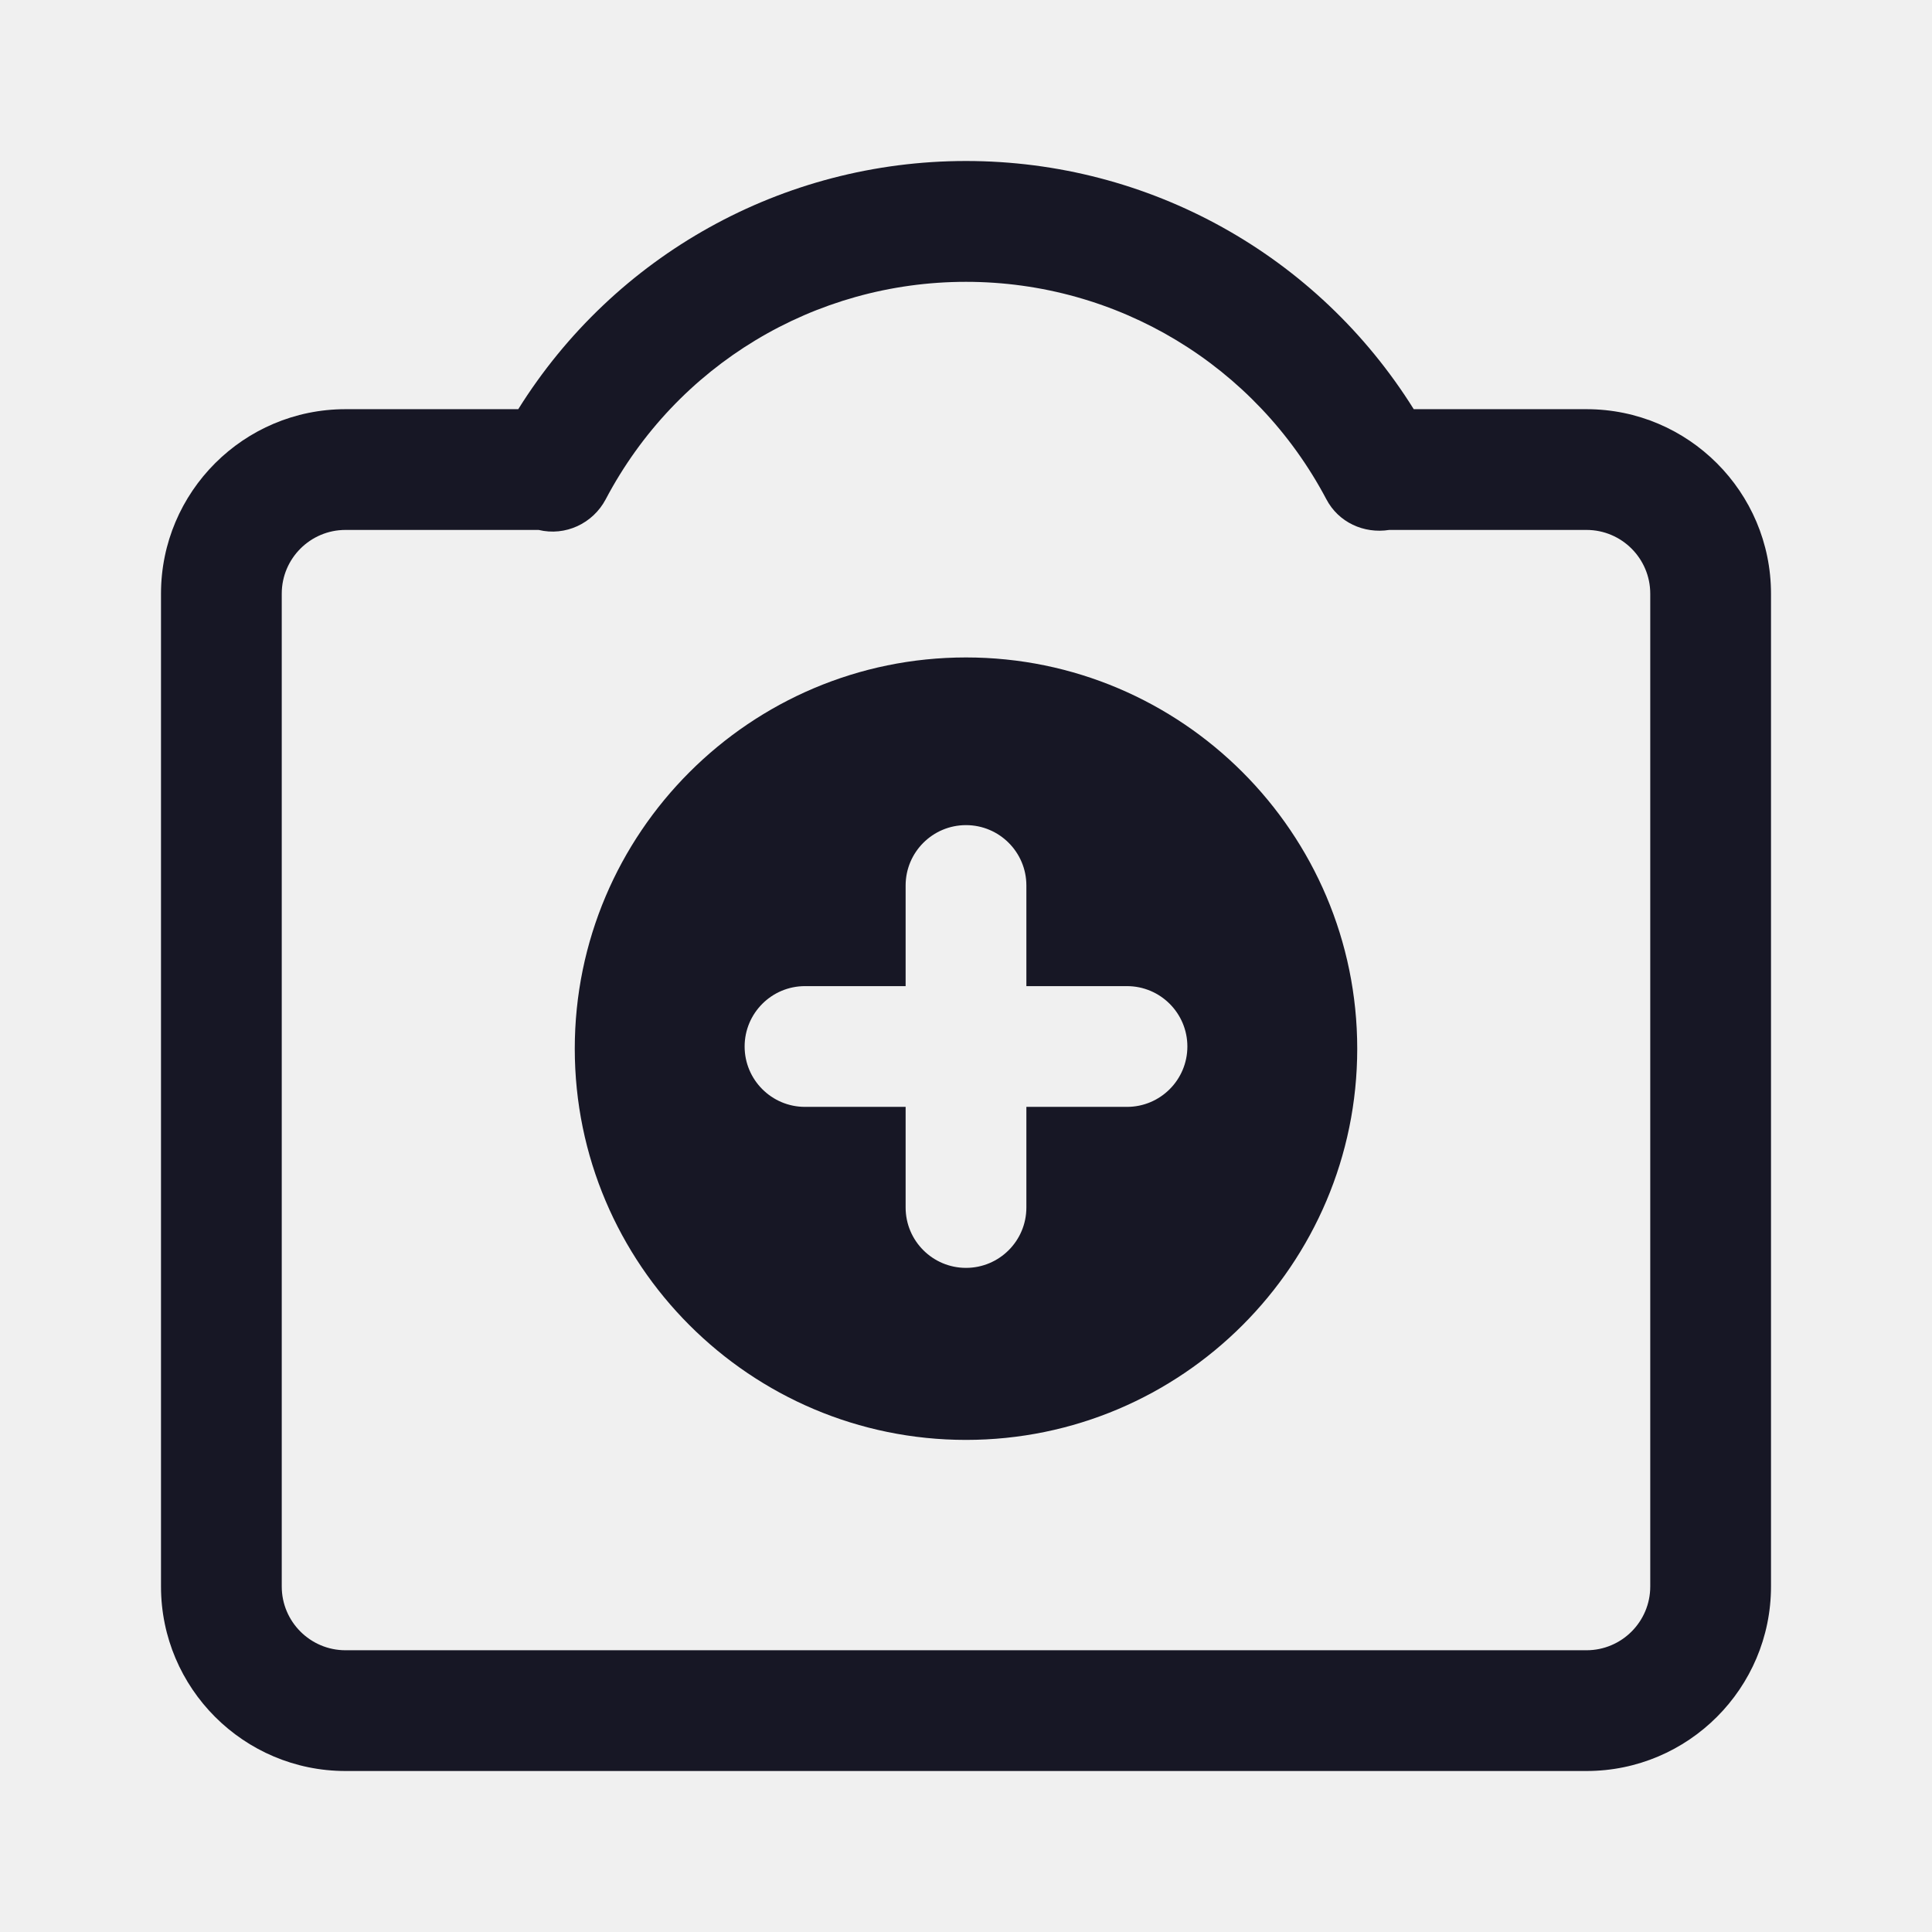
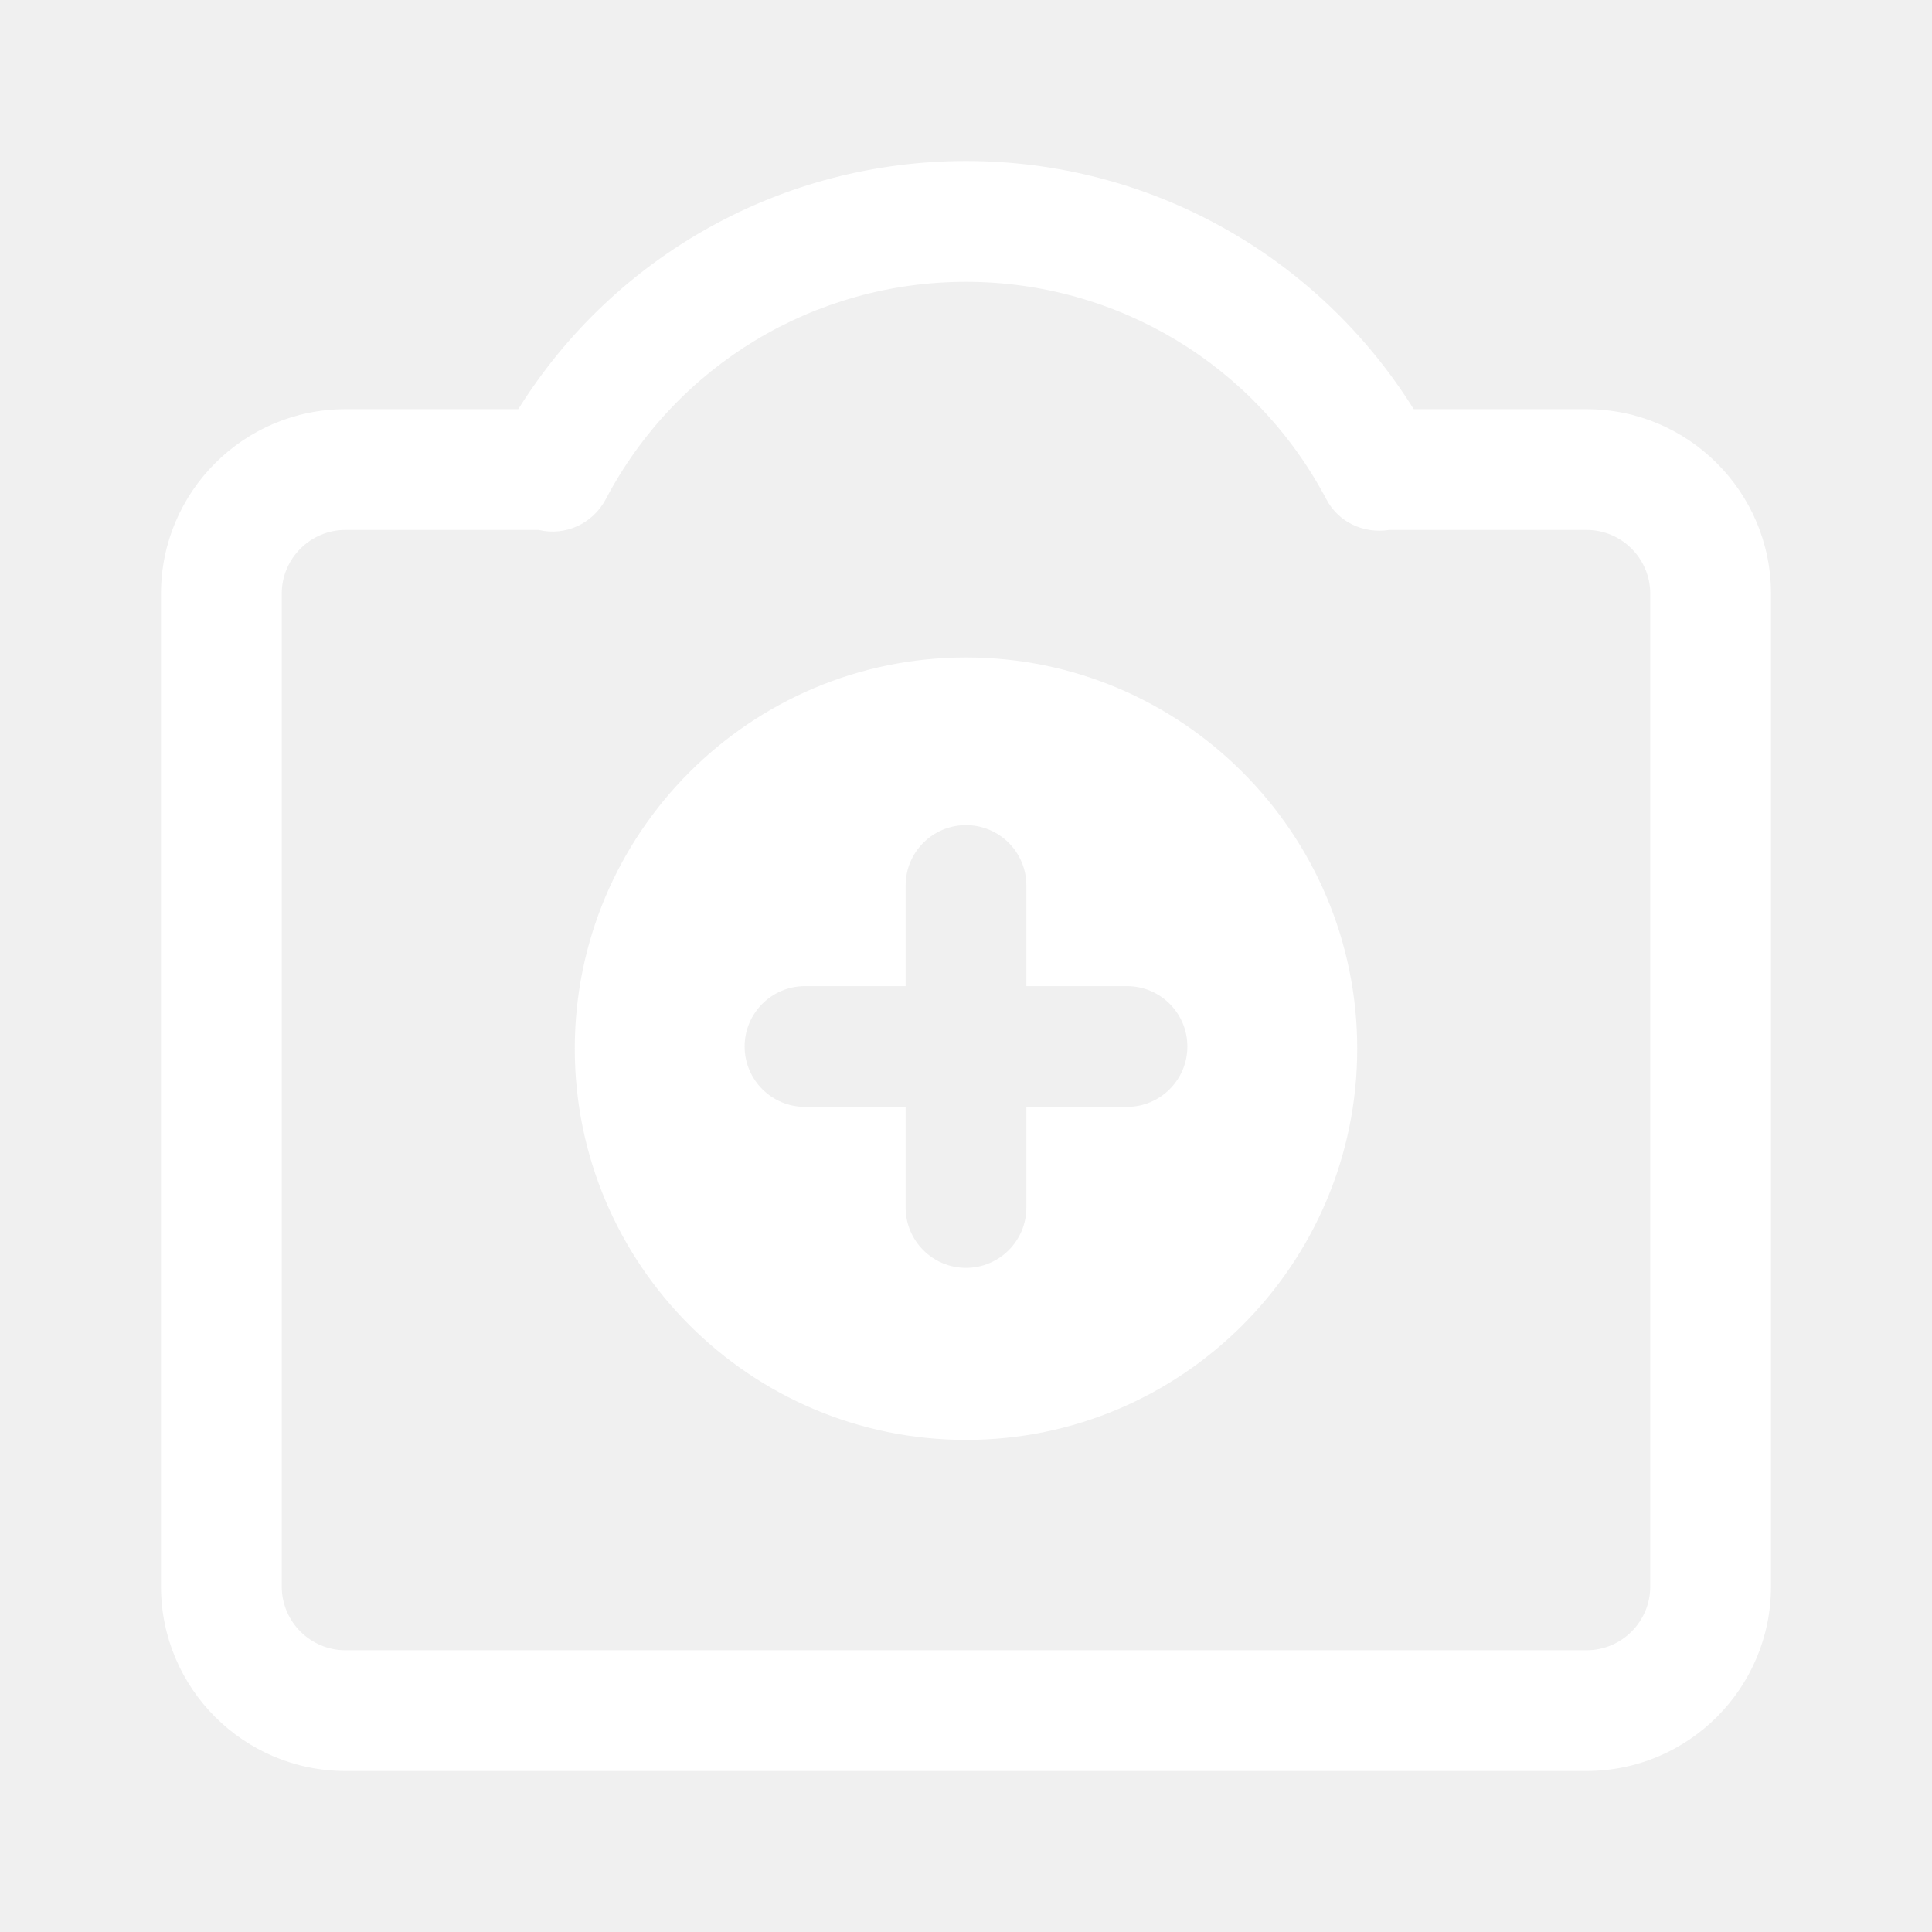
<svg xmlns="http://www.w3.org/2000/svg" width="24" height="24" viewBox="0 0 24 24" fill="none">
-   <path d="M19.708 22H4.292C3.028 22 2 20.972 2 19.708V7.375C2 6.11 3.028 5.083 4.292 5.083H6.438C7.633 3.17 9.722 2 12 2C14.277 2 16.367 3.17 17.562 5.083H19.708C20.972 5.083 22 6.11 22 7.375V19.708C22 20.972 20.972 22 19.708 22ZM4.292 6.583C3.855 6.583 3.5 6.938 3.5 7.375V19.708C3.5 20.145 3.855 20.5 4.292 20.5H19.708C20.145 20.5 20.5 20.145 20.5 19.708V7.375C20.5 6.938 20.145 6.583 19.708 6.583H17.258C16.941 6.633 16.626 6.488 16.476 6.201C15.596 4.536 13.882 3.501 12 3.501C10.117 3.501 8.402 4.536 7.524 6.203C7.364 6.505 7.022 6.663 6.691 6.583H4.293H4.292Z" fill="#171725" />
-   <path d="M12 8.167C9.32 8.167 7.14 10.347 7.14 13.027C7.14 15.707 9.32 17.887 12 17.887C14.68 17.887 16.86 15.707 16.86 13.027C16.86 10.347 14.68 8.167 12 8.167ZM14 13.75H12.75V15C12.75 15.414 12.414 15.75 12 15.75C11.586 15.75 11.25 15.414 11.25 15V13.75H10C9.586 13.75 9.25 13.414 9.25 13C9.25 12.586 9.586 12.25 10 12.25H11.25V11C11.25 10.586 11.586 10.25 12 10.25C12.414 10.25 12.75 10.586 12.75 11V12.25H14C14.414 12.25 14.75 12.586 14.75 13C14.75 13.414 14.414 13.75 14 13.75Z" fill="#171725" />
+   <path d="M19.708 22H4.292C3.028 22 2 20.972 2 19.708V7.375C2 6.11 3.028 5.083 4.292 5.083H6.438C7.633 3.17 9.722 2 12 2C14.277 2 16.367 3.17 17.562 5.083H19.708C20.972 5.083 22 6.11 22 7.375V19.708C22 20.972 20.972 22 19.708 22ZM4.292 6.583C3.855 6.583 3.5 6.938 3.5 7.375V19.708C3.5 20.145 3.855 20.5 4.292 20.5H19.708C20.145 20.5 20.5 20.145 20.5 19.708V7.375C20.5 6.938 20.145 6.583 19.708 6.583H17.258C16.941 6.633 16.626 6.488 16.476 6.201C15.596 4.536 13.882 3.501 12 3.501C10.117 3.501 8.402 4.536 7.524 6.203C7.364 6.505 7.022 6.663 6.691 6.583H4.293H4.292Z" fill="#FFFFFF" />
+   <path d="M12 8.167C9.32 8.167 7.14 10.347 7.14 13.027C7.14 15.707 9.32 17.887 12 17.887C14.68 17.887 16.86 15.707 16.86 13.027C16.86 10.347 14.68 8.167 12 8.167ZM14 13.75H12.75V15C12.75 15.414 12.414 15.75 12 15.75C11.586 15.75 11.25 15.414 11.25 15V13.75H10C9.586 13.75 9.25 13.414 9.25 13C9.25 12.586 9.586 12.25 10 12.25H11.25V11C11.25 10.586 11.586 10.25 12 10.25C12.414 10.25 12.75 10.586 12.75 11V12.25H14C14.414 12.25 14.75 12.586 14.75 13C14.75 13.414 14.414 13.75 14 13.75Z" fill="#FFFFFF" />
</svg>
